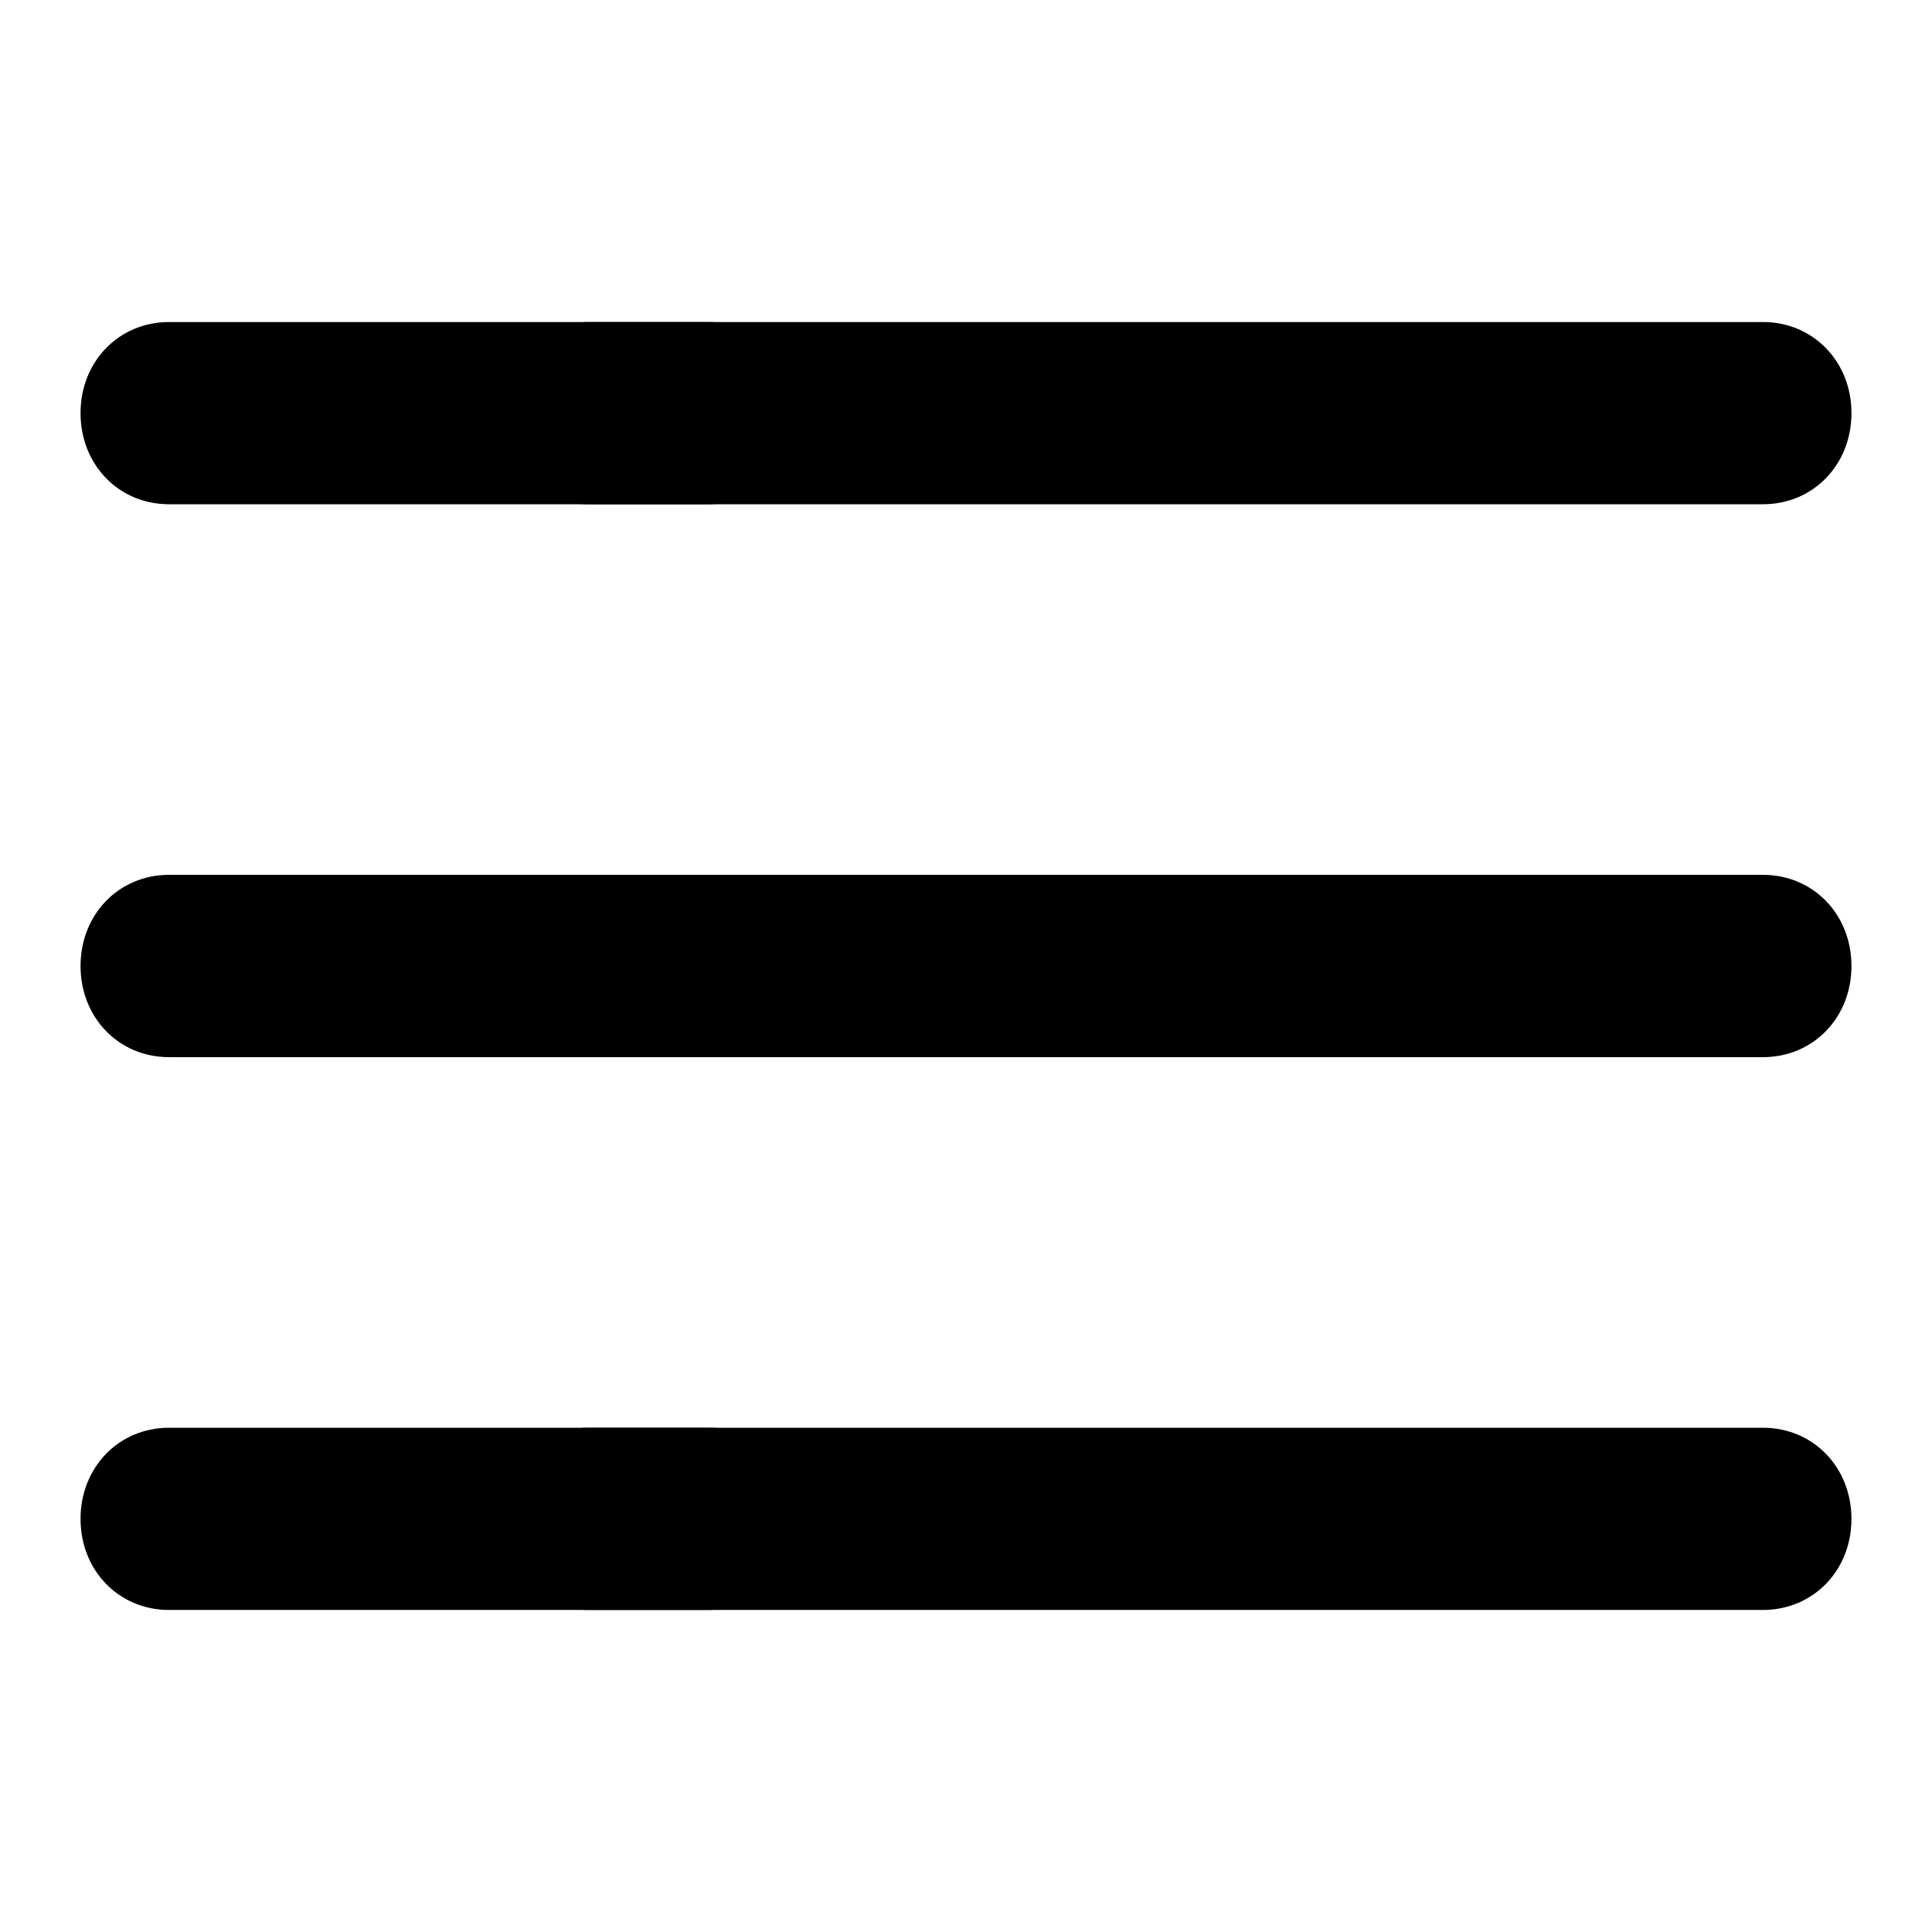
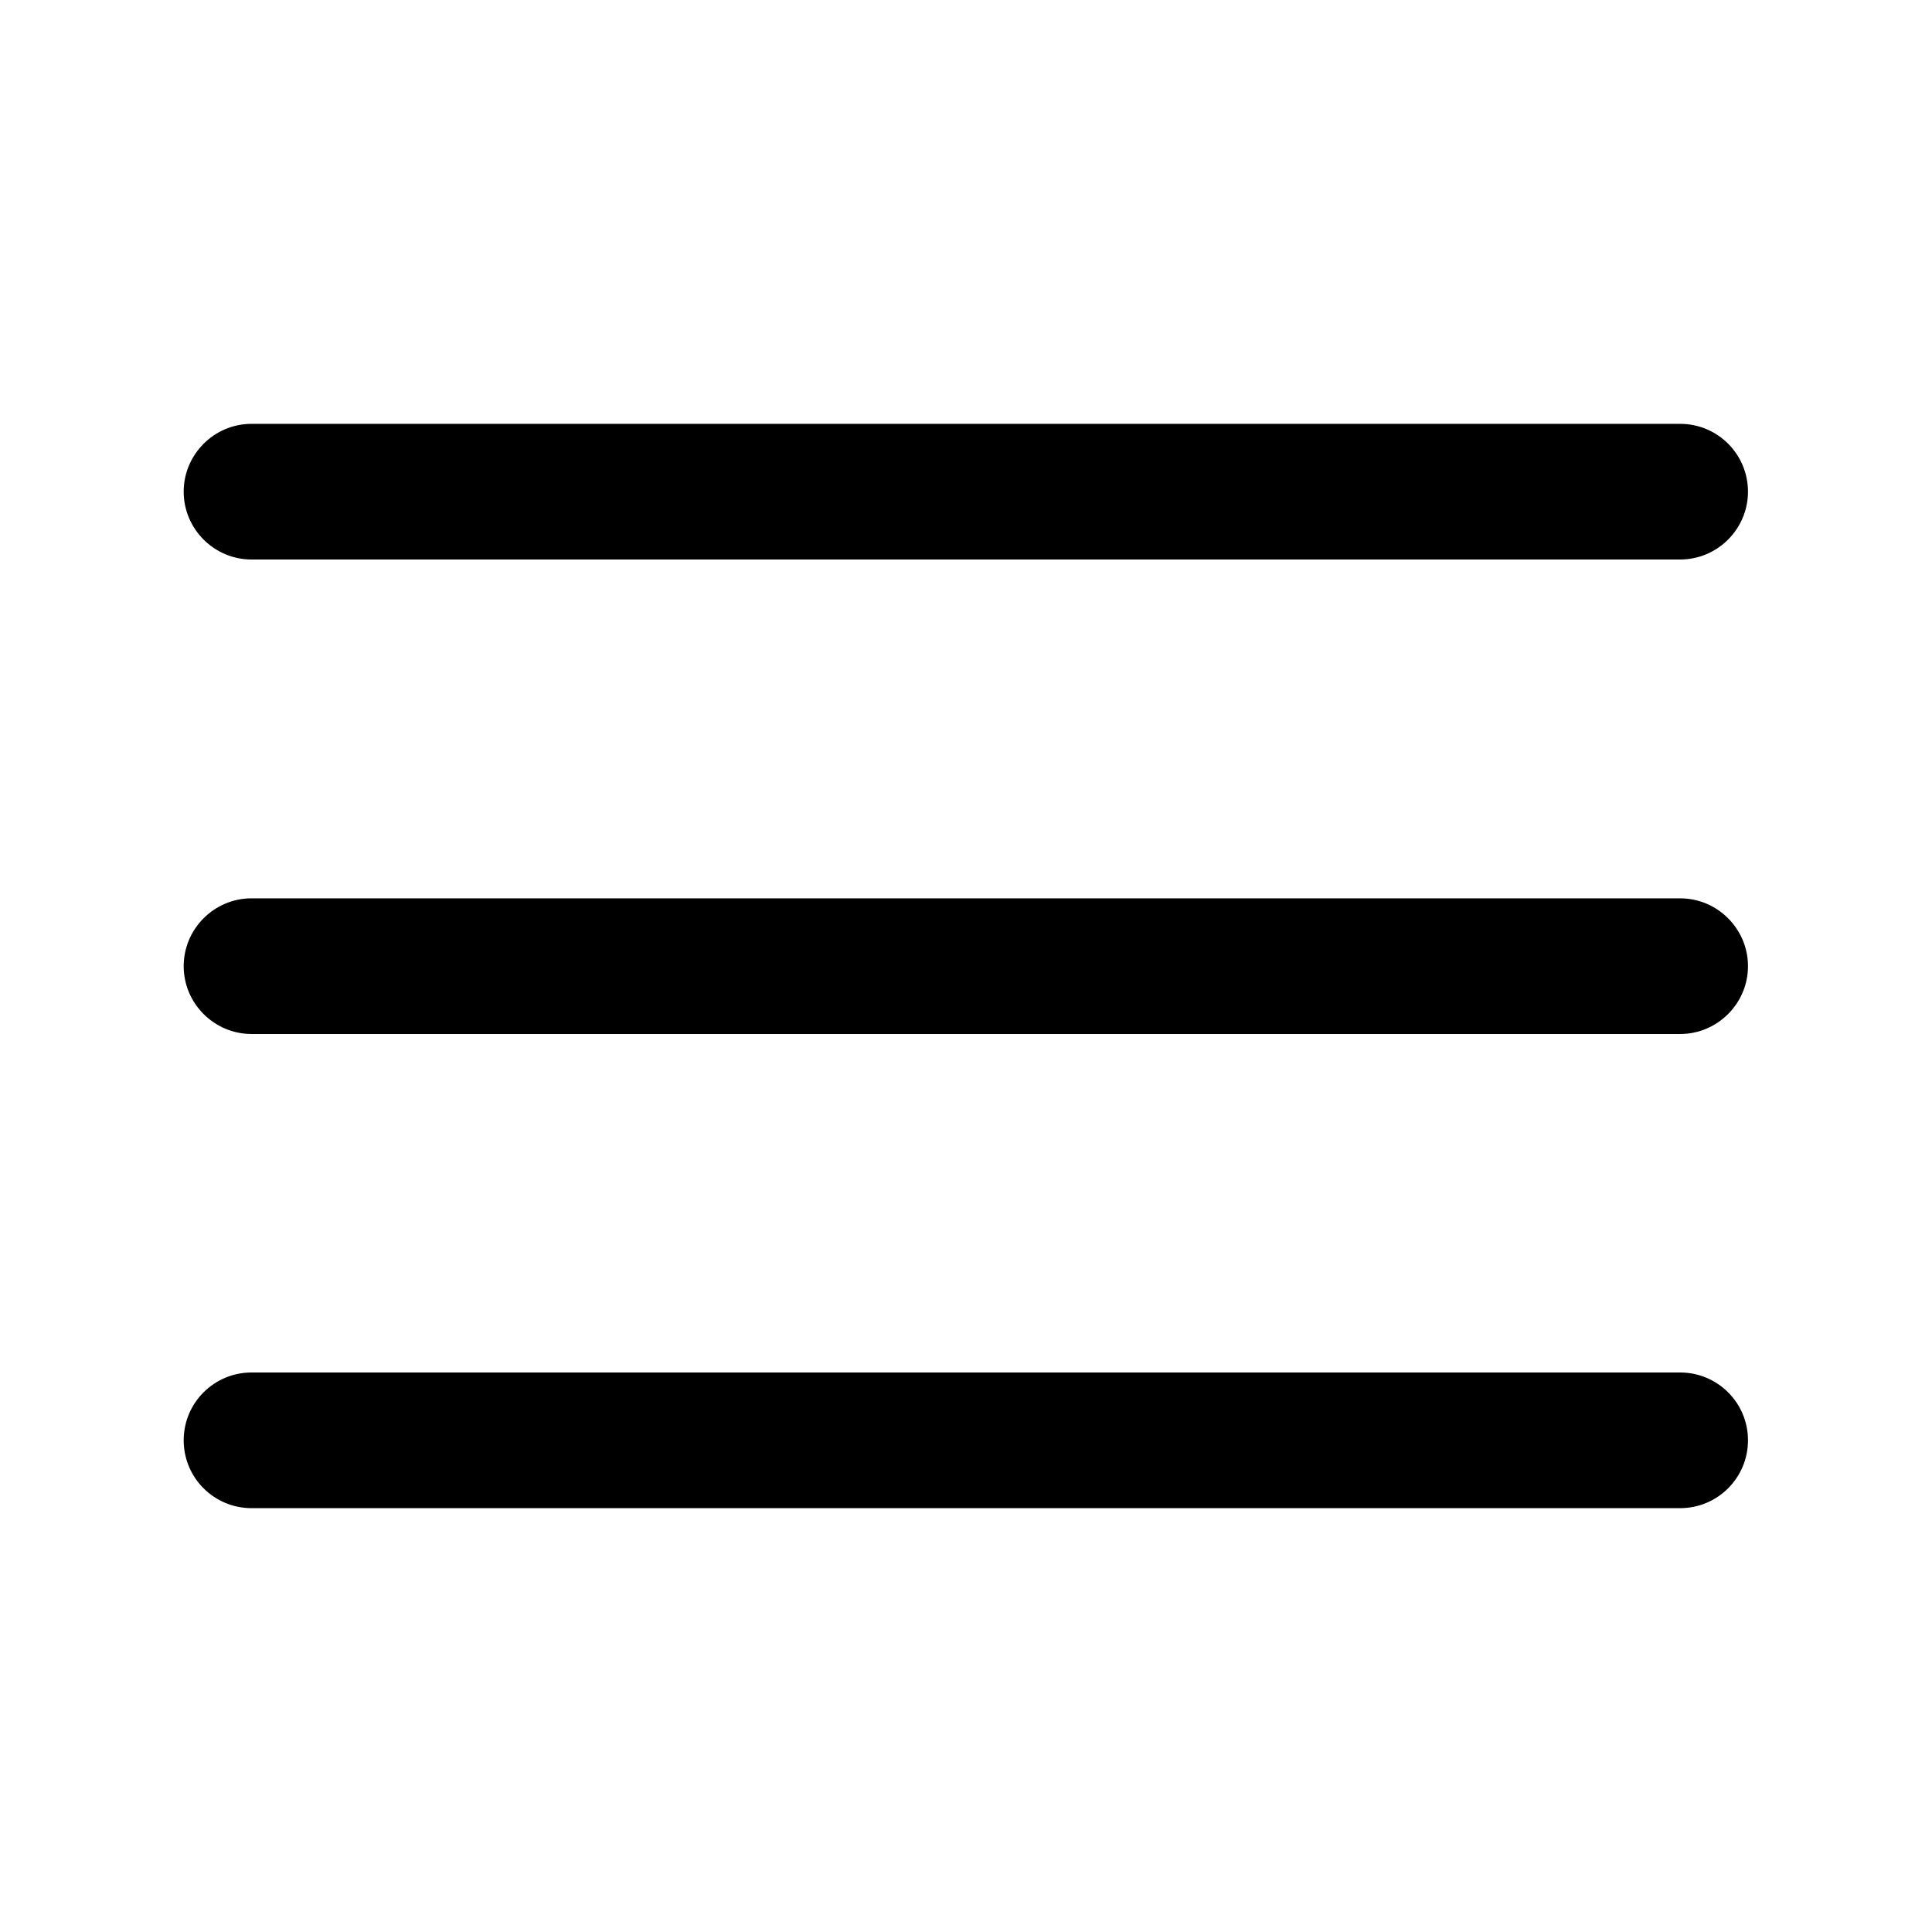
- <svg xmlns="http://www.w3.org/2000/svg" t="1675063510809" class="icon" viewBox="0 0 1024 1024" version="1.1" p-id="2965" width="200" height="200">
-   <path d="M375.872 853.312H89.6c-26.624 0-46.912-20.928-46.912-48.256 0-27.392 20.288-48.32 46.912-48.32h286.272c26.624 0 46.976 20.928 46.976 48.32a47.744 47.744 0 0 1-46.976 48.256zM375.872 560.32H89.6C62.976 560.32 42.688 539.392 42.688 512s20.288-48.32 46.912-48.32h286.272c26.624 0 46.976 20.928 46.976 48.32a47.744 47.744 0 0 1-46.976 48.32zM375.872 267.264H89.6c-26.624 0-46.912-20.928-46.912-48.32 0-27.328 20.288-48.256 46.912-48.256h286.272c26.624 0 46.976 20.928 46.976 48.256a47.744 47.744 0 0 1-46.976 48.32z" p-id="2966" />
-   <path d="M311.744 853.312c-26.56 0-46.912-20.928-46.912-48.256 0-27.392 20.352-48.32 46.912-48.32H934.4c26.624 0 46.912 20.928 46.912 48.32 0 27.328-20.288 48.256-46.912 48.256H311.744c1.6 0 1.6 0 0 0zM311.744 560.32c-26.56 0-46.912-20.928-46.912-48.32s20.352-48.32 46.912-48.32H934.4c26.624 0 46.912 20.928 46.912 48.32s-20.288 48.32-46.912 48.32H311.744c1.6 0 1.6 0 0 0zM311.744 267.264c-26.56 0-46.912-20.928-46.912-48.32 0-27.328 20.352-48.256 46.912-48.256H934.4c26.624 0 46.912 20.928 46.912 48.256 0 27.392-20.288 48.32-46.912 48.32H311.744c1.6 0 1.6 0 0 0z" p-id="2967" />
+ <svg xmlns="http://www.w3.org/2000/svg" t="1650551433605" class="icon" viewBox="0 0 1024 1024" version="1.1" p-id="2069" width="200" height="200">
+   <defs>
+     <style type="text/css">@font-face { font-family: feedback-iconfont; src: url("//at.alicdn.com/t/font_1031158_u69w8yhxdu.woff2?t=1630033759944") format("woff2"), url("//at.alicdn.com/t/font_1031158_u69w8yhxdu.woff?t=1630033759944") format("woff"), url("//at.alicdn.com/t/font_1031158_u69w8yhxdu.ttf?t=1630033759944") format("truetype"); }
+ </style>
+   </defs>
+   <path d="M133.31 296.552h757.207c19.782 0 35.951-16.169 35.951-35.95 0-19.782-15.997-35.952-35.95-35.952H133.31c-19.782 0-35.951 16.17-35.951 35.951 0 19.782 16.17 35.951 35.95 35.951zM890.517 476.135H133.311c-19.782 0-35.951 16.17-35.951 35.951 0 19.782 16.17 35.951 35.95 35.951h757.207c19.782 0 35.951-16.17 35.951-35.951 0-19.782-16.17-35.95-35.95-35.95zM890.517 727.448H133.311c-19.782 0-35.951 15.997-35.951 35.95s16.17 35.952 35.95 35.952h757.207c19.782 0 35.951-15.998 35.951-35.951s-16.17-35.951-35.95-35.951z" p-id="2070" />
</svg>
